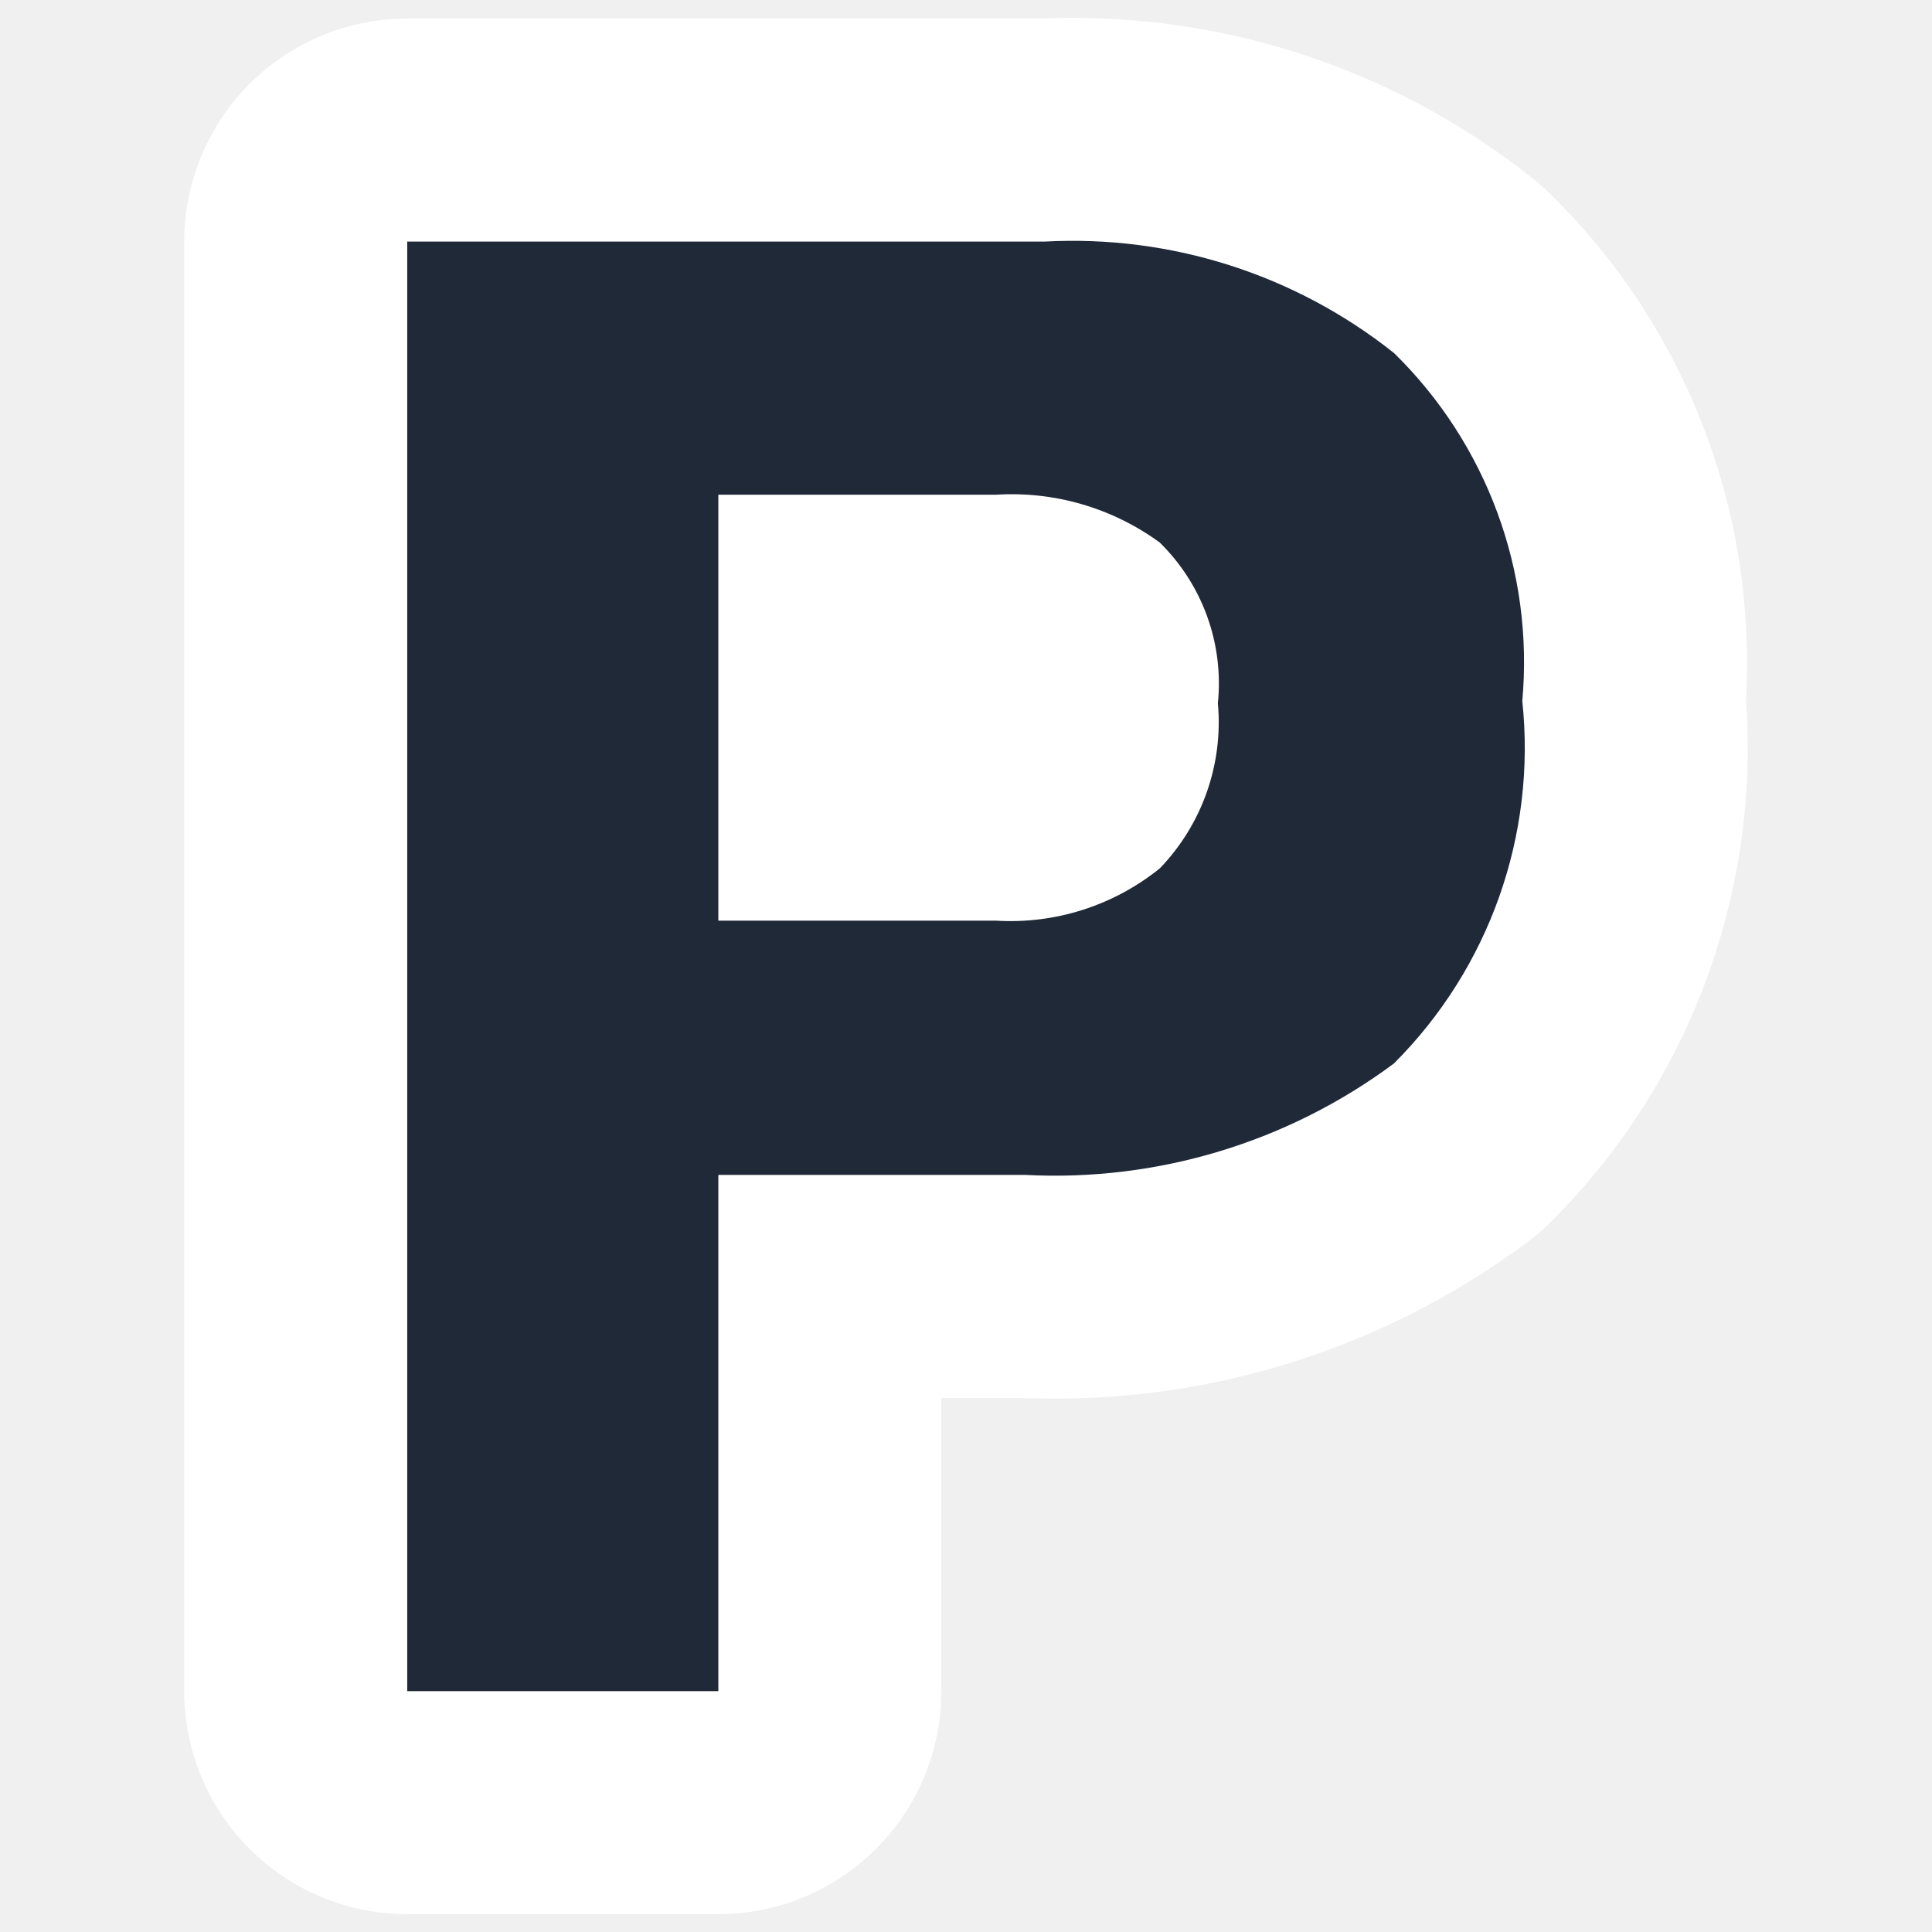
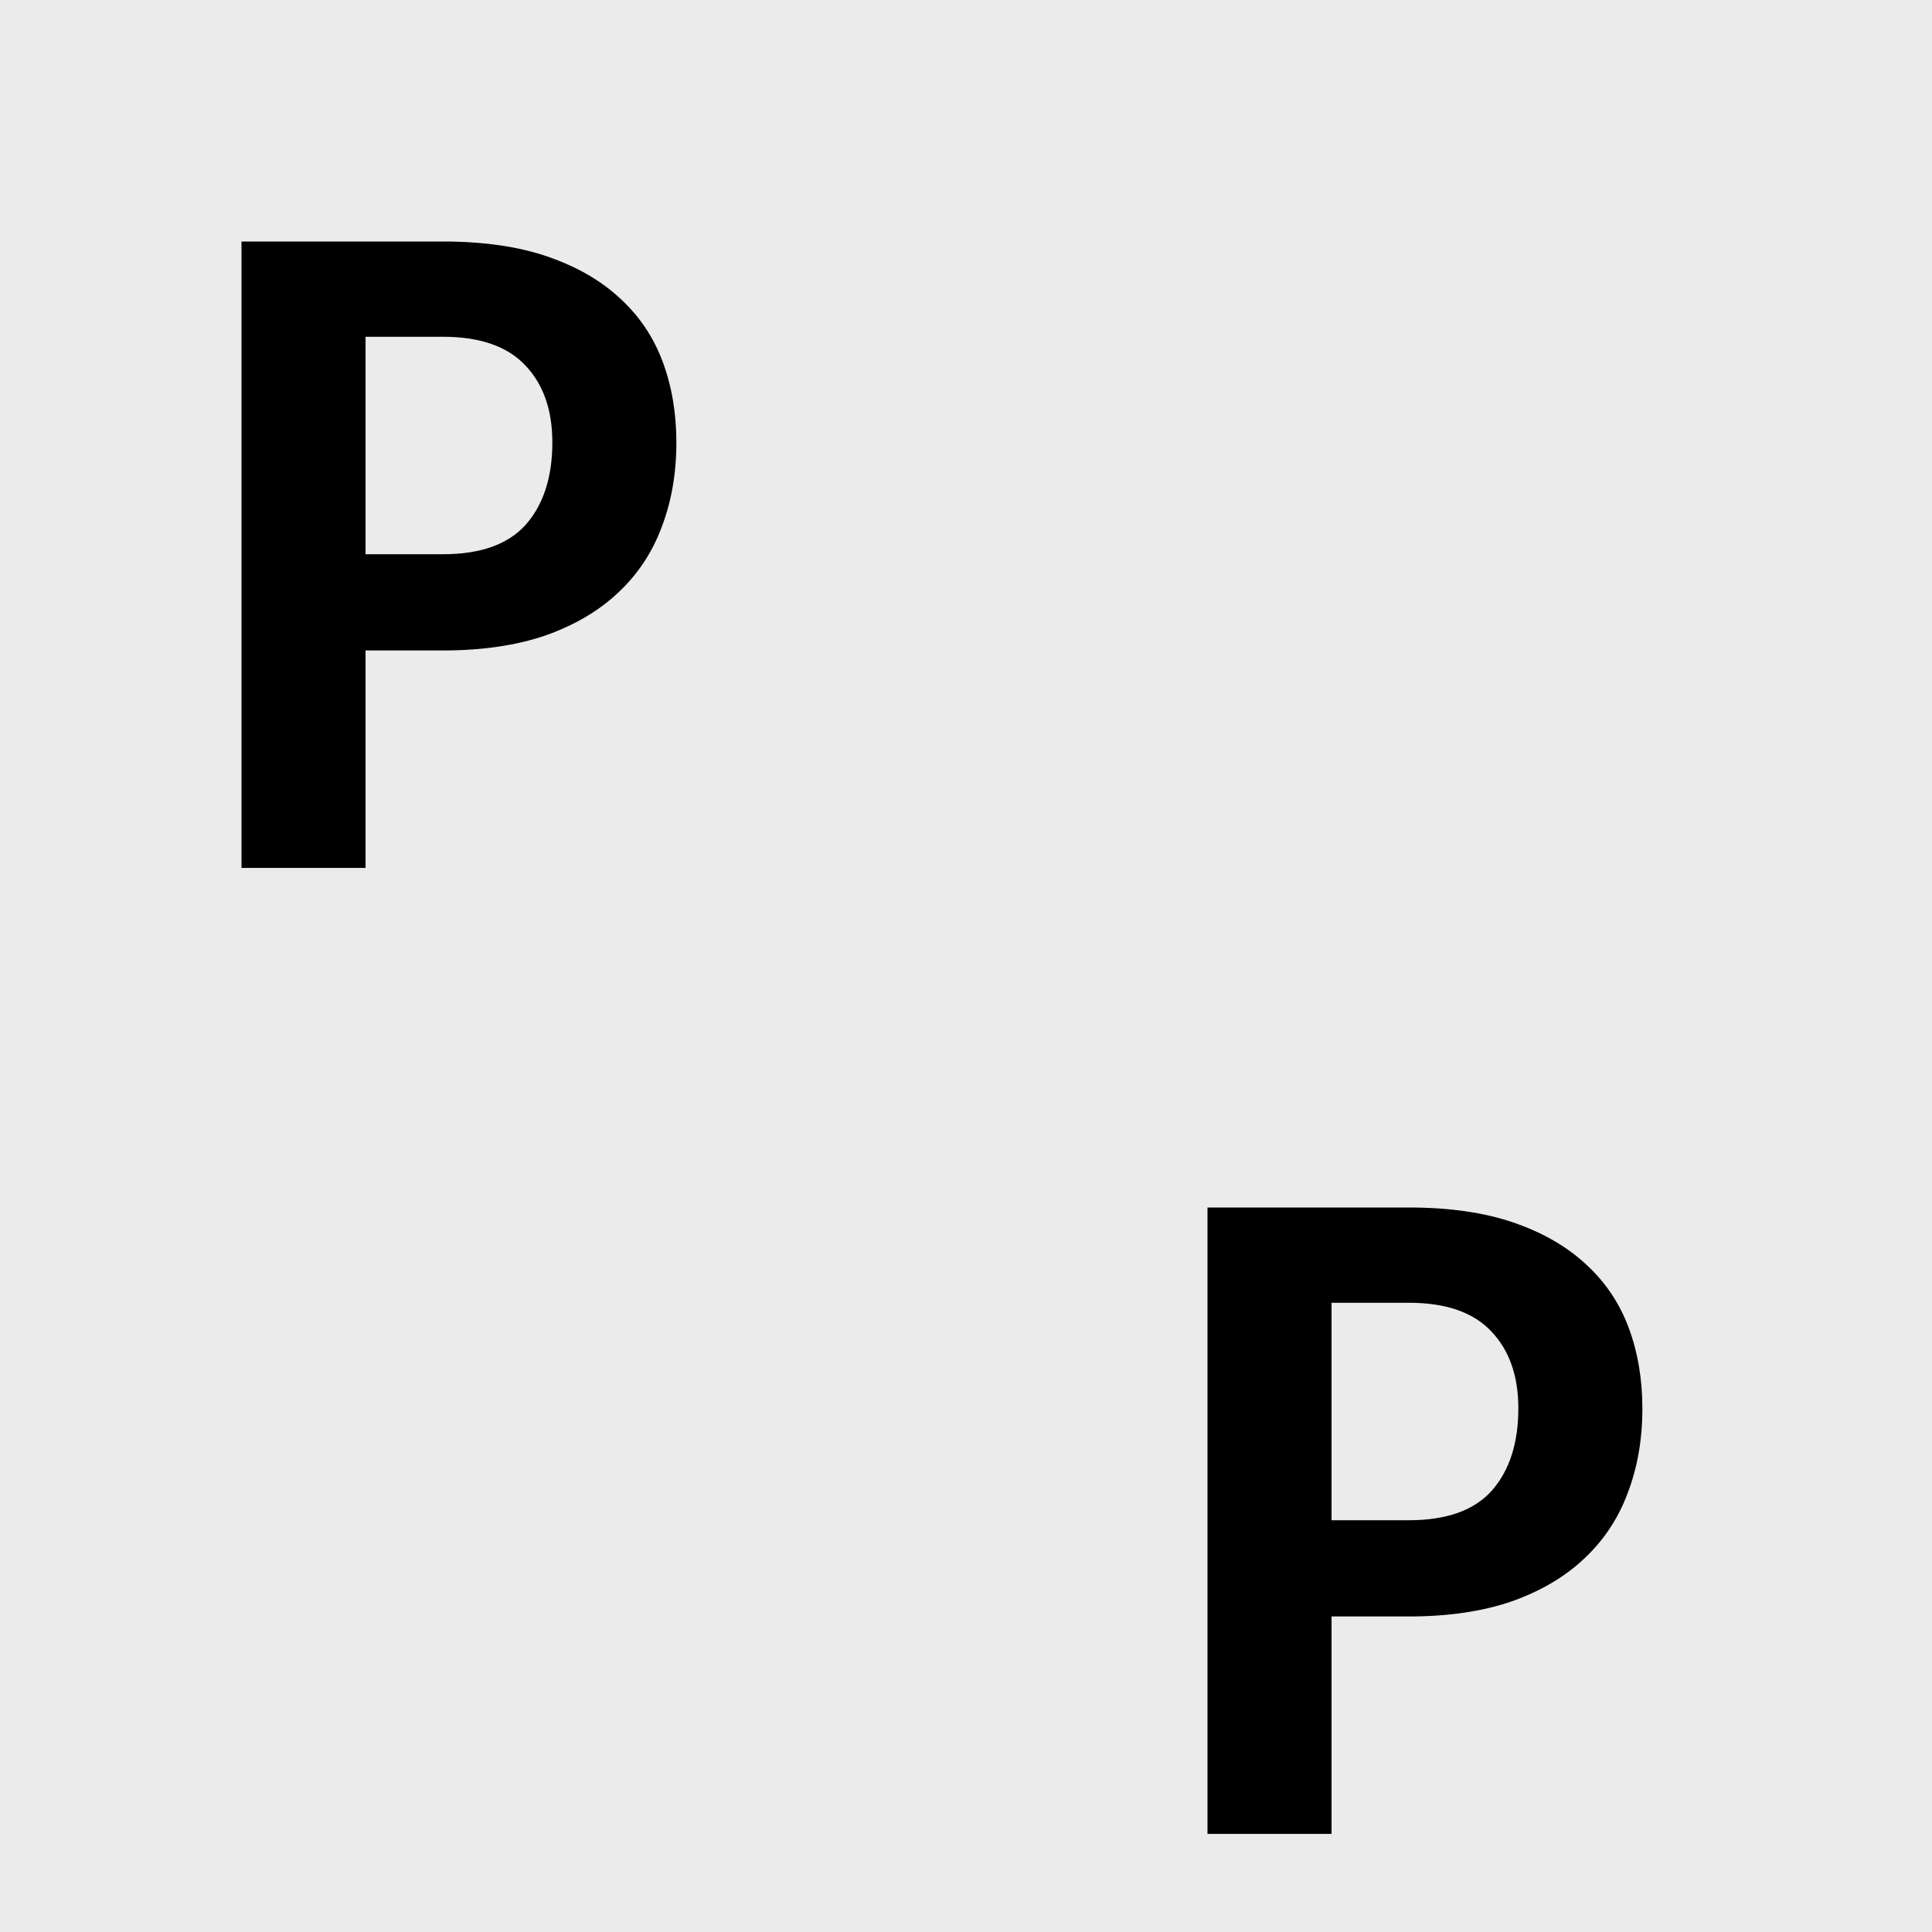
- <svg xmlns="http://www.w3.org/2000/svg" viewBox="0 0 32 32" height="32" width="32" version="1.1" id="svg4">
-   <defs id="defs4" />
-   <path fill="#ffffff" d="m 23.09,17.613 c -1.76,1.309 -3.923,1.962 -6.113,1.847 h -5.079 v 8.551 H 6.745 V 4.001 H 17.309 c 2.088,-0.112 4.144,0.545 5.781,1.847 1.537,1.505 2.317,3.62 2.124,5.762 0.235,2.219 -0.546,4.425 -2.124,6.002 z M 19.212,8.988 C 18.427,8.414 17.467,8.133 16.497,8.194 H 11.898 V 15.249 h 4.599 c 0.982,0.06 1.95,-0.25 2.715,-0.868 0.701,-0.729 1.051,-1.726 0.96,-2.733 0.1,-0.986 -0.254,-1.965 -0.96,-2.659 z" style="stroke-linejoin:round;stroke-miterlimit:4" stroke="#ffffff" stroke-width="7.387" id="path3" />
-   <path fill="#000" d="m 23.09,17.613 c -1.76,1.309 -3.923,1.962 -6.113,1.847 h -5.079 v 8.551 H 6.745 V 4.001 H 17.309 c 2.088,-0.112 4.144,0.545 5.781,1.847 1.537,1.505 2.317,3.62 2.124,5.762 0.235,2.219 -0.546,4.425 -2.124,6.002 z M 19.212,8.988 C 18.427,8.414 17.467,8.133 16.497,8.194 H 11.898 V 15.249 h 4.599 c 0.982,0.06 1.95,-0.25 2.715,-0.868 0.701,-0.729 1.051,-1.726 0.96,-2.733 0.1,-0.986 -0.254,-1.965 -0.96,-2.659 z" id="path4" style="fill:#1f2937;fill-opacity:1;stroke-width:1.847" />
+ <svg xmlns="http://www.w3.org/2000/svg" viewBox="0 0 128 128" version="1.1" id="svg1" width="128" height="128">
+   <defs id="defs1" />
+   <rect style="opacity:0.514;fill:#e6e6e6;stroke:none;stroke-width:7.484;stroke-linecap:round;stroke-linejoin:round;paint-order:stroke markers fill" id="rect1" width="128" height="128" x="0" y="0" />
+   <path style="fill:#000000" d="M 24.219,43.094 V 57.5 H 16 V 16 h 13.344 q 4.031,0 6.938,1 2.906,1 4.812,2.781 1.906,1.75 2.812,4.188 0.906,2.438 0.906,5.344 0,3.062 -0.969,5.594 -0.938,2.531 -2.875,4.344 -1.906,1.812 -4.812,2.844 -2.906,1 -6.812,1 z m 0,-6.375 h 5.125 q 3.75,0 5.5,-1.969 1.75,-2 1.75,-5.438 0,-3.219 -1.781,-5.094 -1.781,-1.906 -5.469,-1.906 h -5.125 z" id="text1" aria-label="P" />
+   <path style="fill:#000000" d="M 88.219,107.094 V 121.5 H 80 V 80 h 13.344 q 4.031,0 6.938,1 2.906,1 4.812,2.781 1.906,1.75 2.812,4.188 0.906,2.438 0.906,5.344 0,3.062 -0.969,5.594 -0.938,2.531 -2.875,4.344 -1.906,1.812 -4.812,2.844 -2.906,1 -6.812,1 z m 0,-6.375 h 5.125 q 3.75,0 5.5,-1.969 1.75,-2 1.75,-5.438 0,-3.219 -1.781,-5.094 -1.781,-1.906 -5.469,-1.906 h -5.125 z" id="text1-5" aria-label="P" />
</svg>
